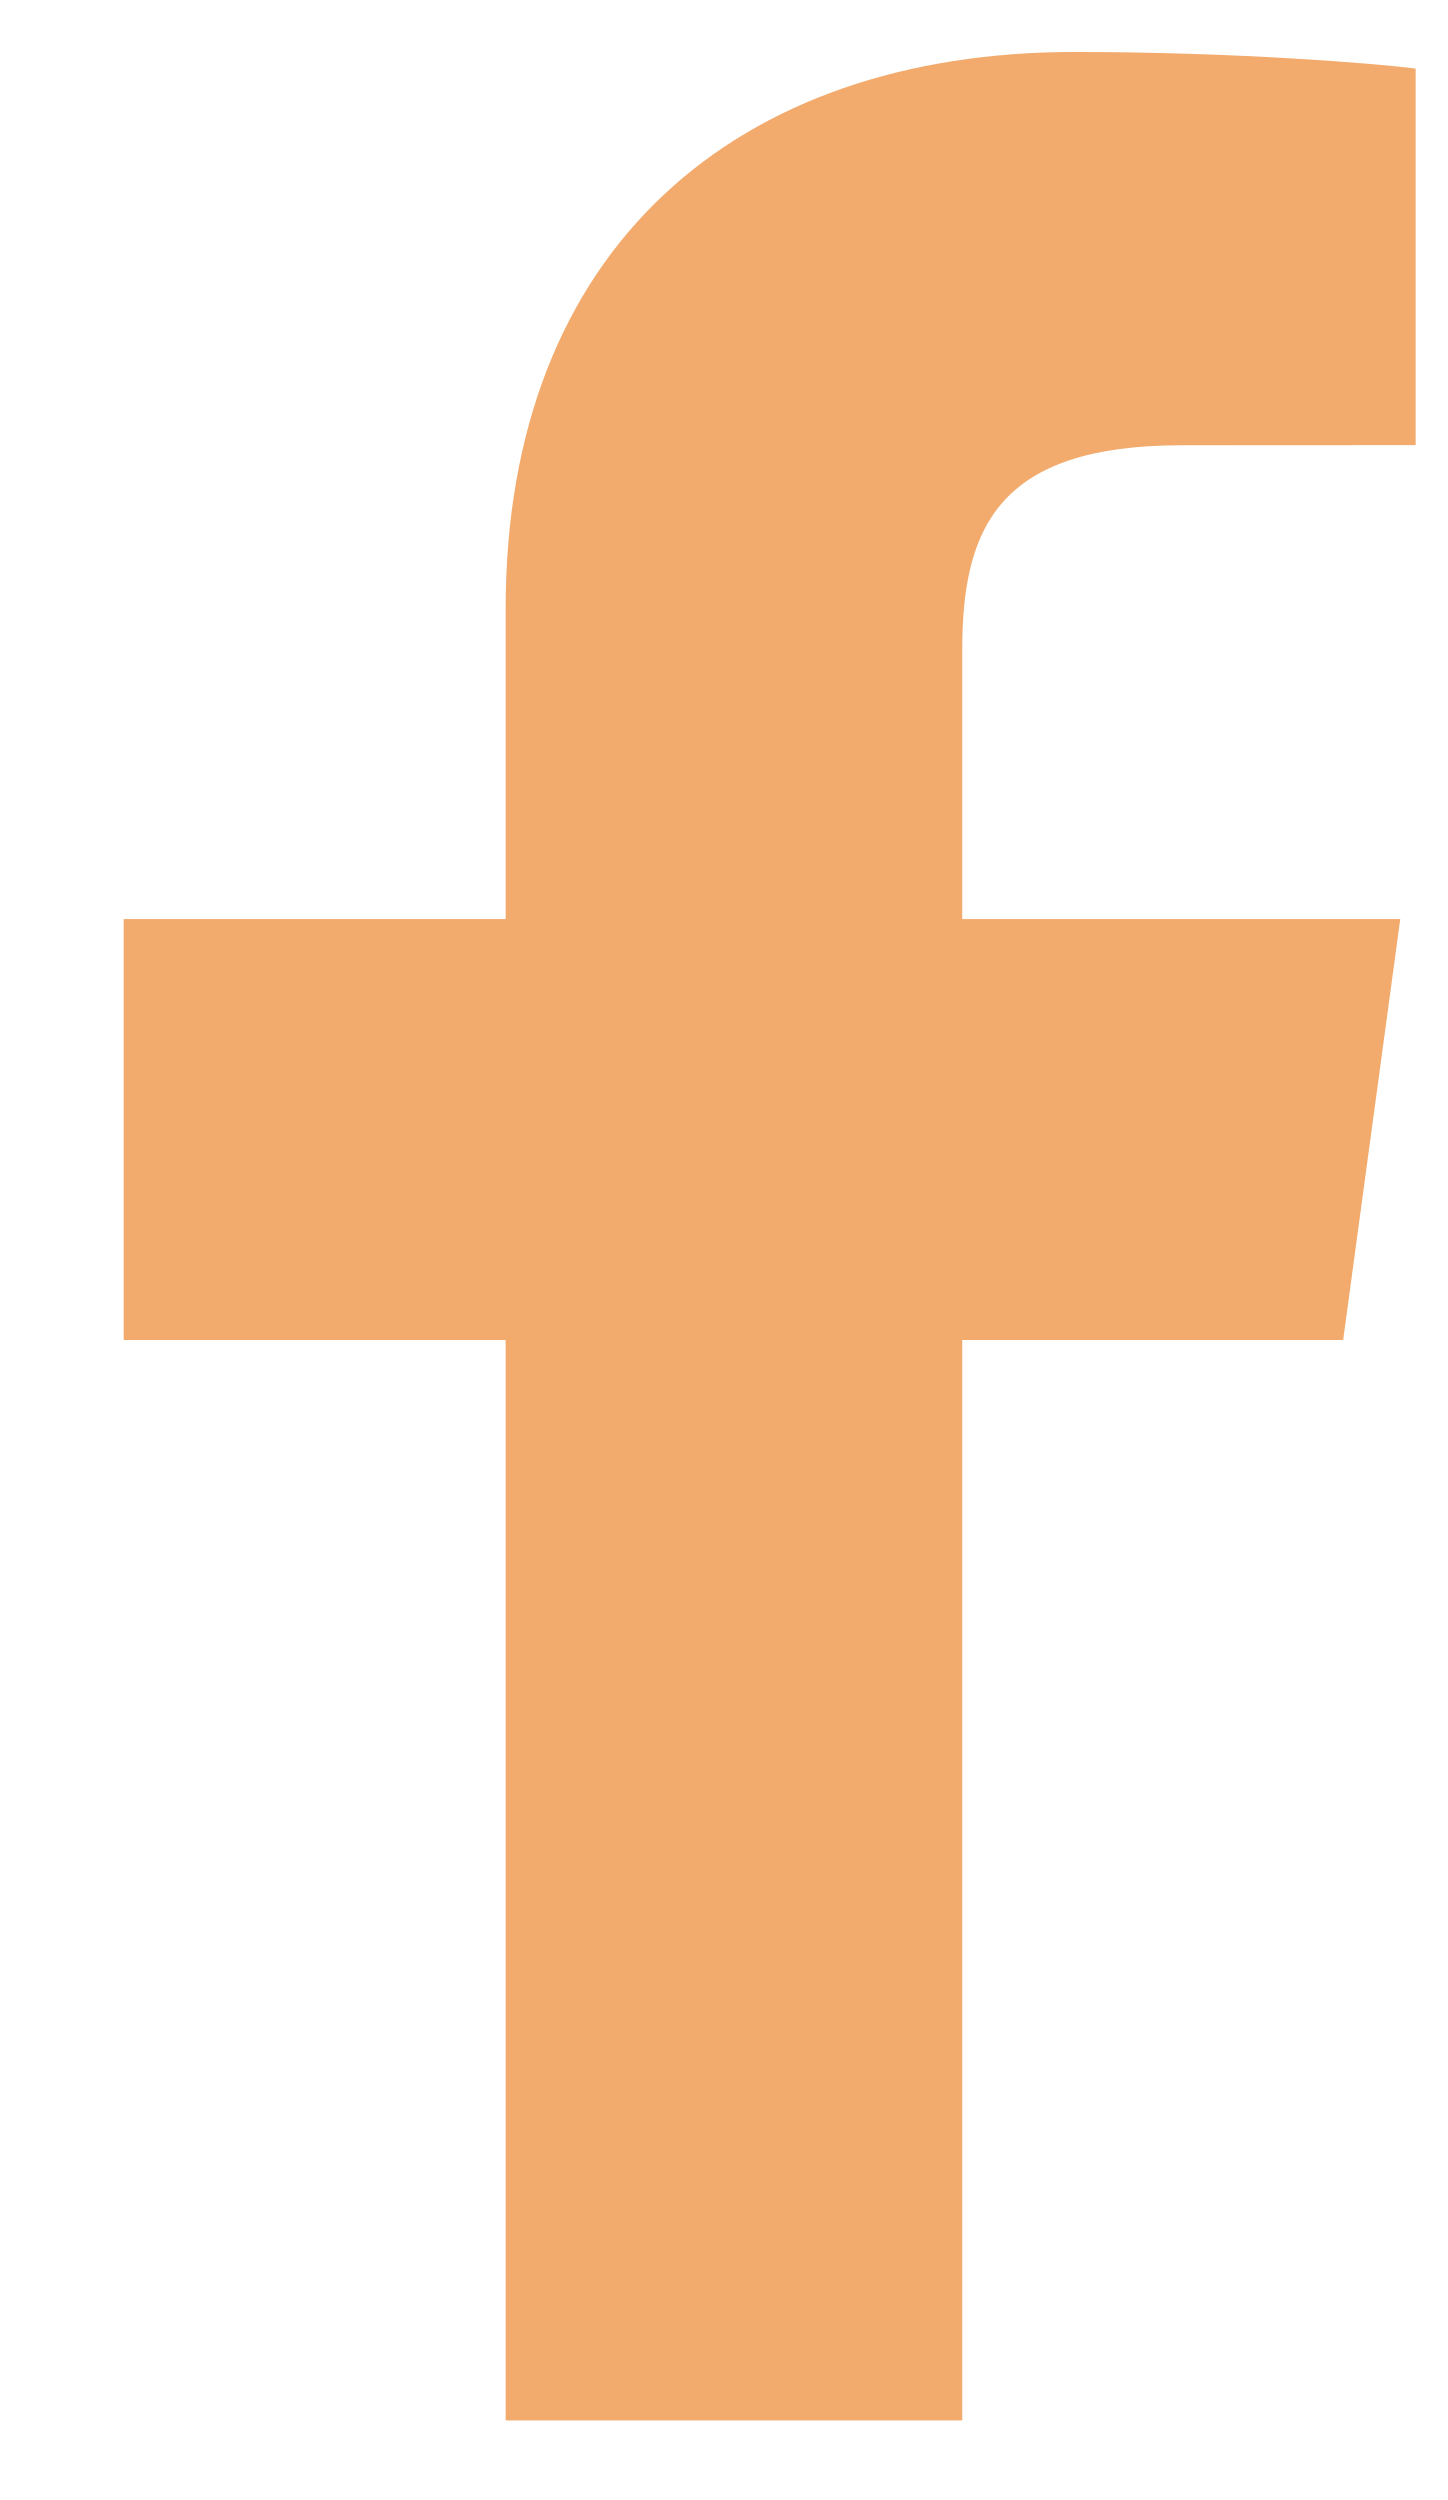
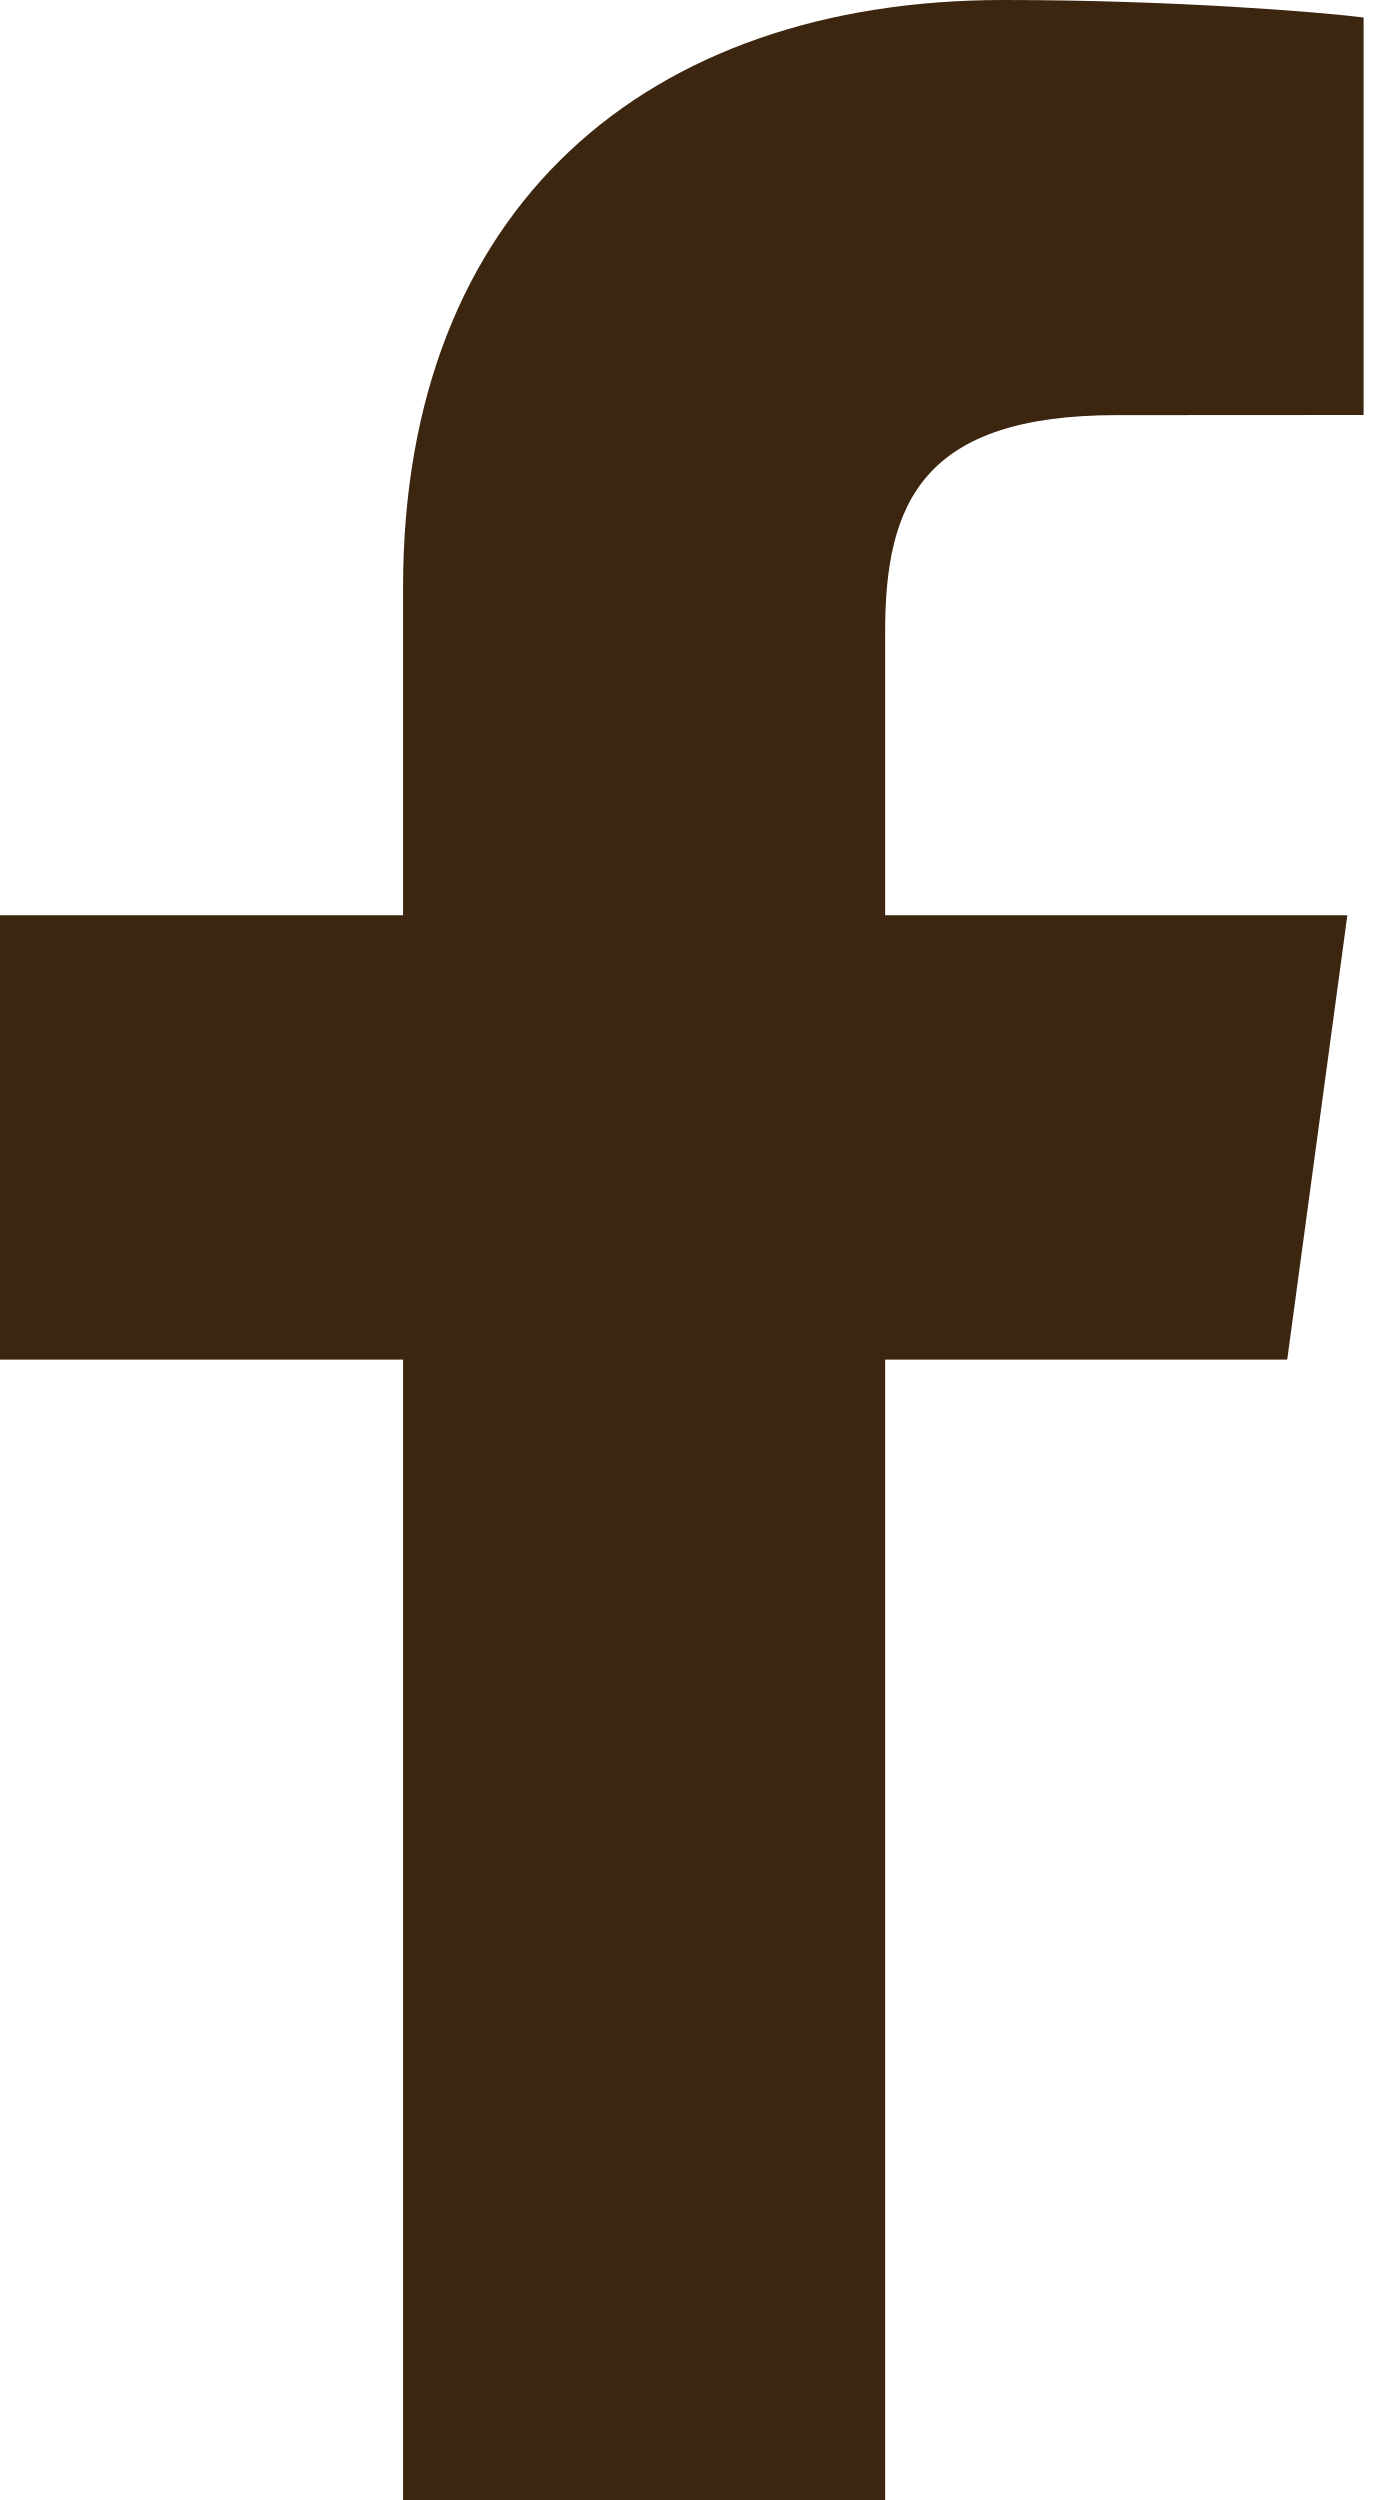
- <svg xmlns="http://www.w3.org/2000/svg" width="11" height="19" viewBox="0 0 11 19" fill="none">
-   <path d="M7.313 18.395V10.184H10.208L10.642 6.985H7.313V4.942C7.313 4.015 7.583 3.384 8.979 3.384L10.759 3.383V0.521C10.451 0.482 9.394 0.395 8.165 0.395C5.599 0.395 3.843 1.886 3.843 4.625V6.985H0.94V10.184H3.843V18.395H7.313V18.395Z" fill="#F2AB6D" />
+ <svg xmlns="http://www.w3.org/2000/svg" width="10" height="18" viewBox="0 0 10 18" fill="none">
+   <path d="M6.373 18V9.789H9.268L9.701 6.59H6.373V4.547C6.373 3.62 6.643 2.989 8.039 2.989L9.818 2.988V0.126C9.51 0.087 8.454 0 7.225 0C4.659 0 2.902 1.491 2.902 4.23V6.59H0V9.789H2.902V18H6.373V18Z" fill="#3C2610" />
</svg>
